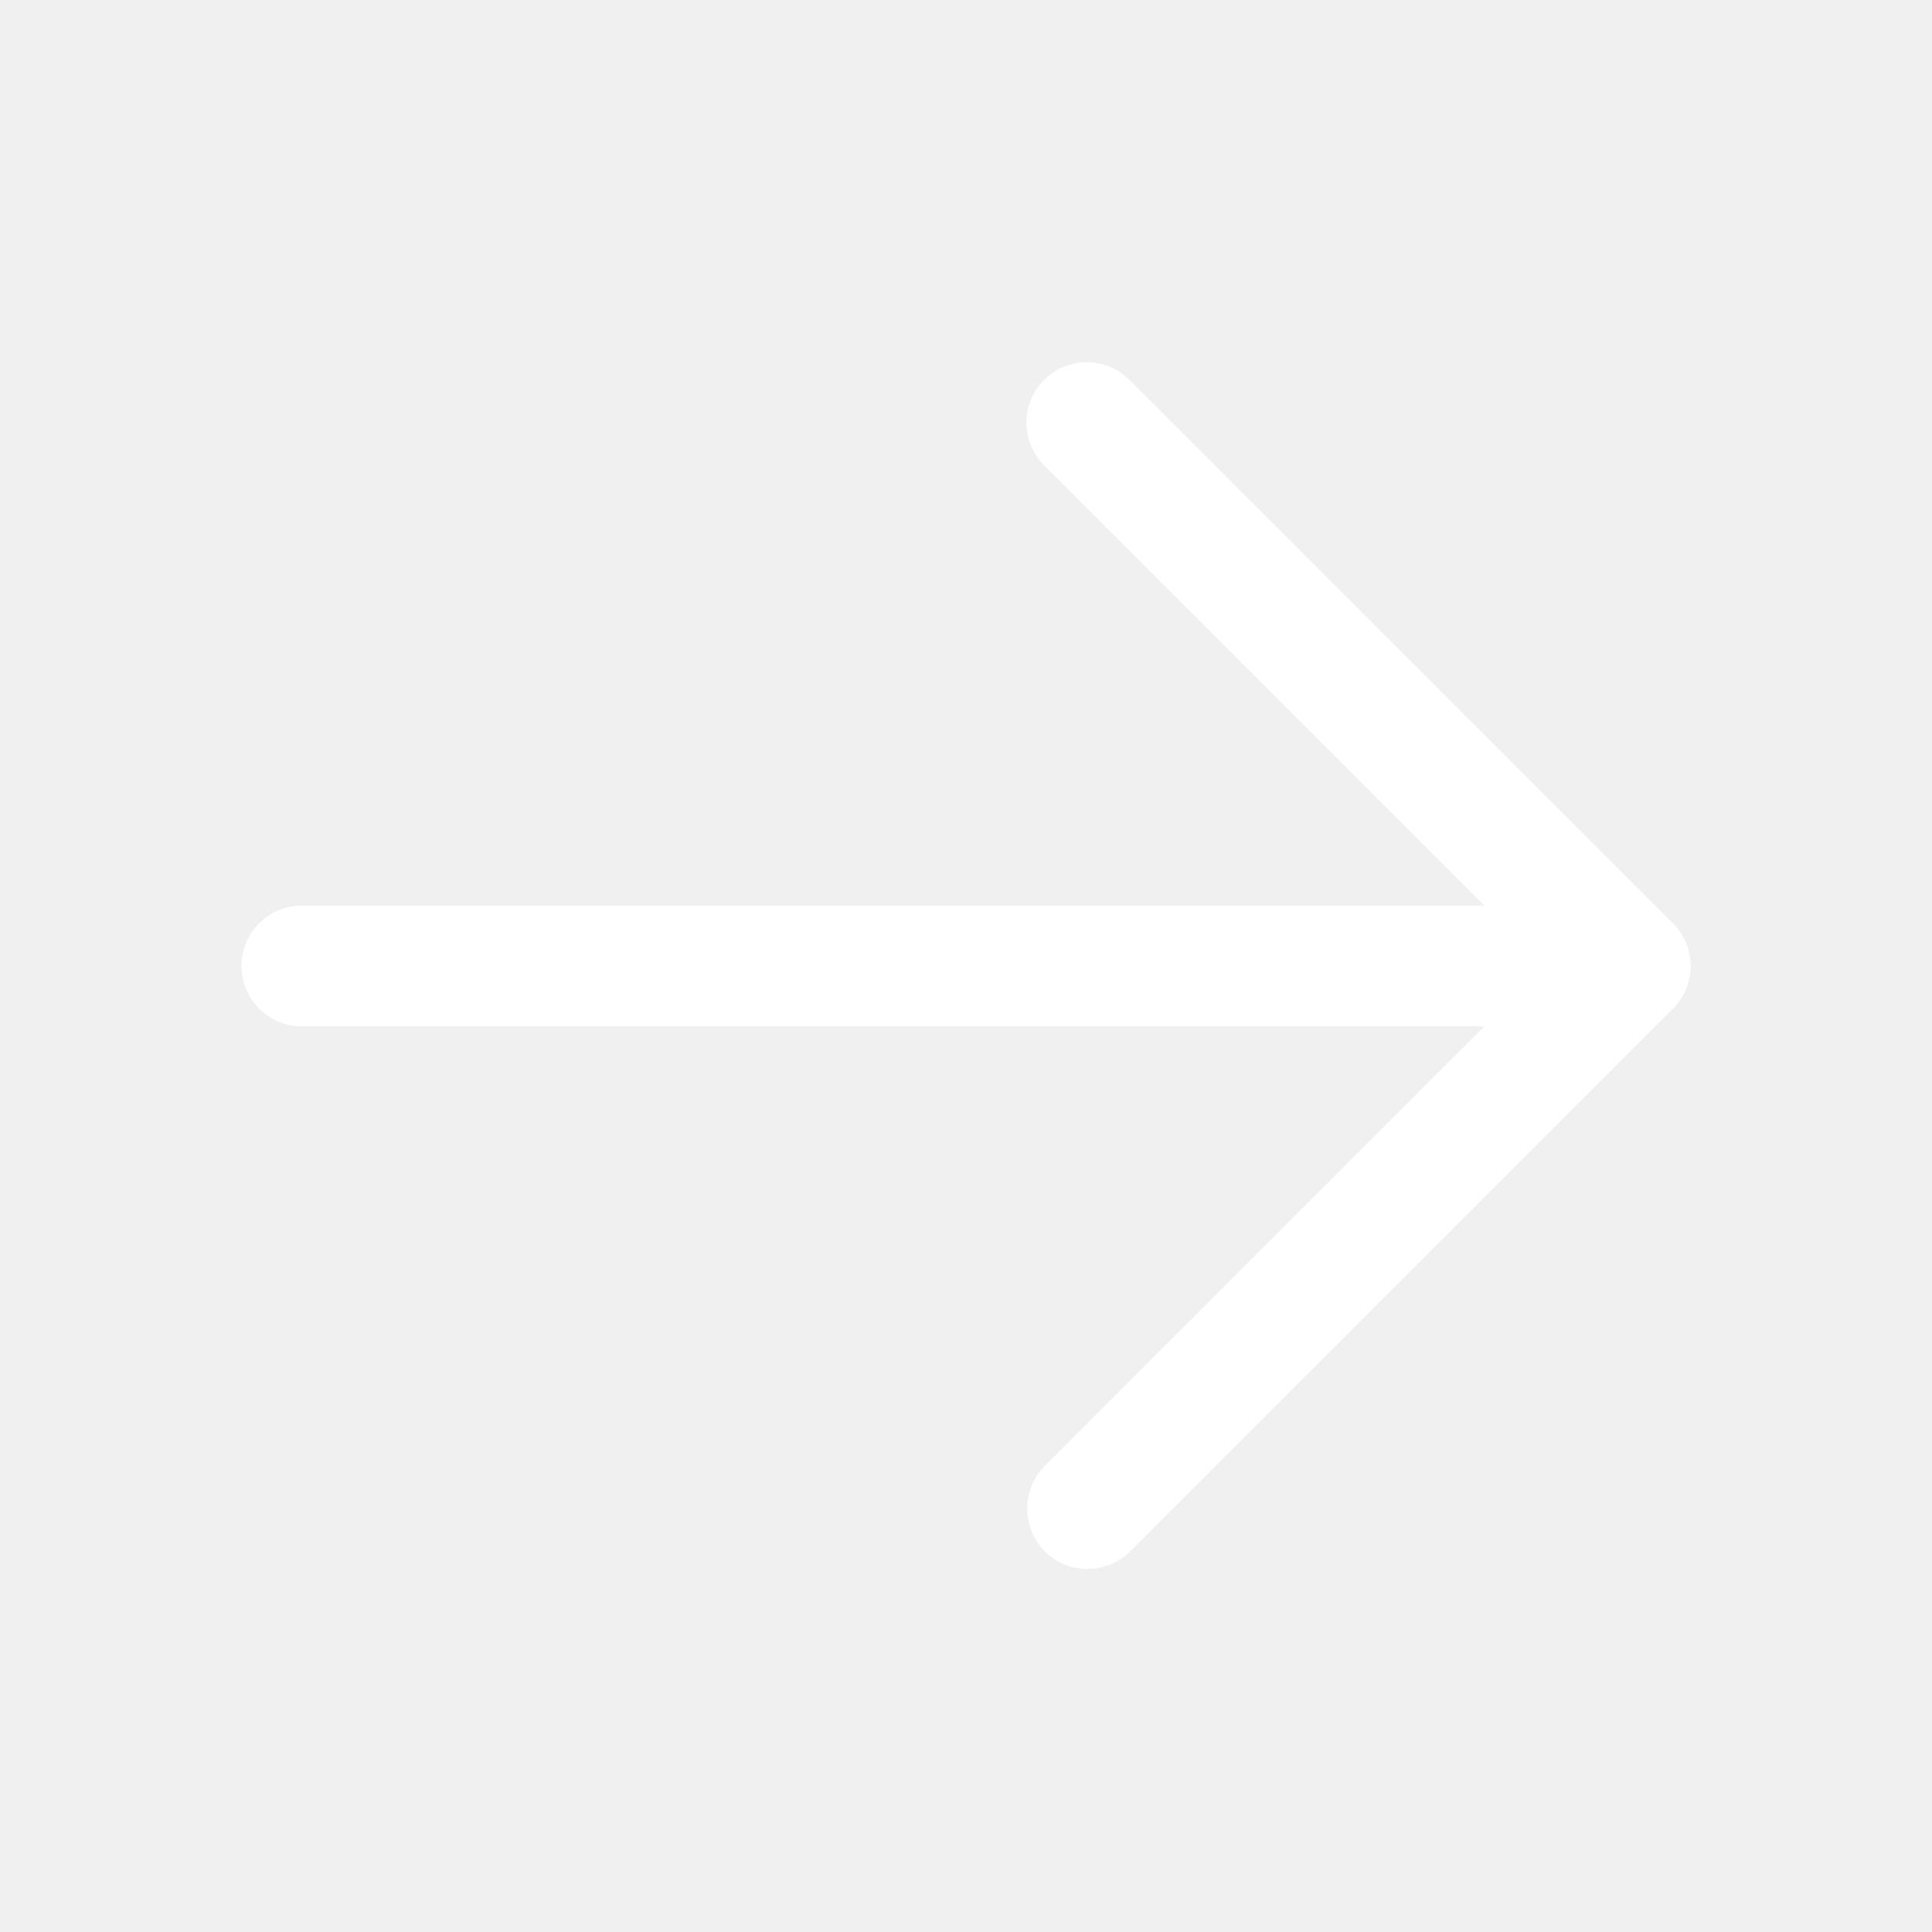
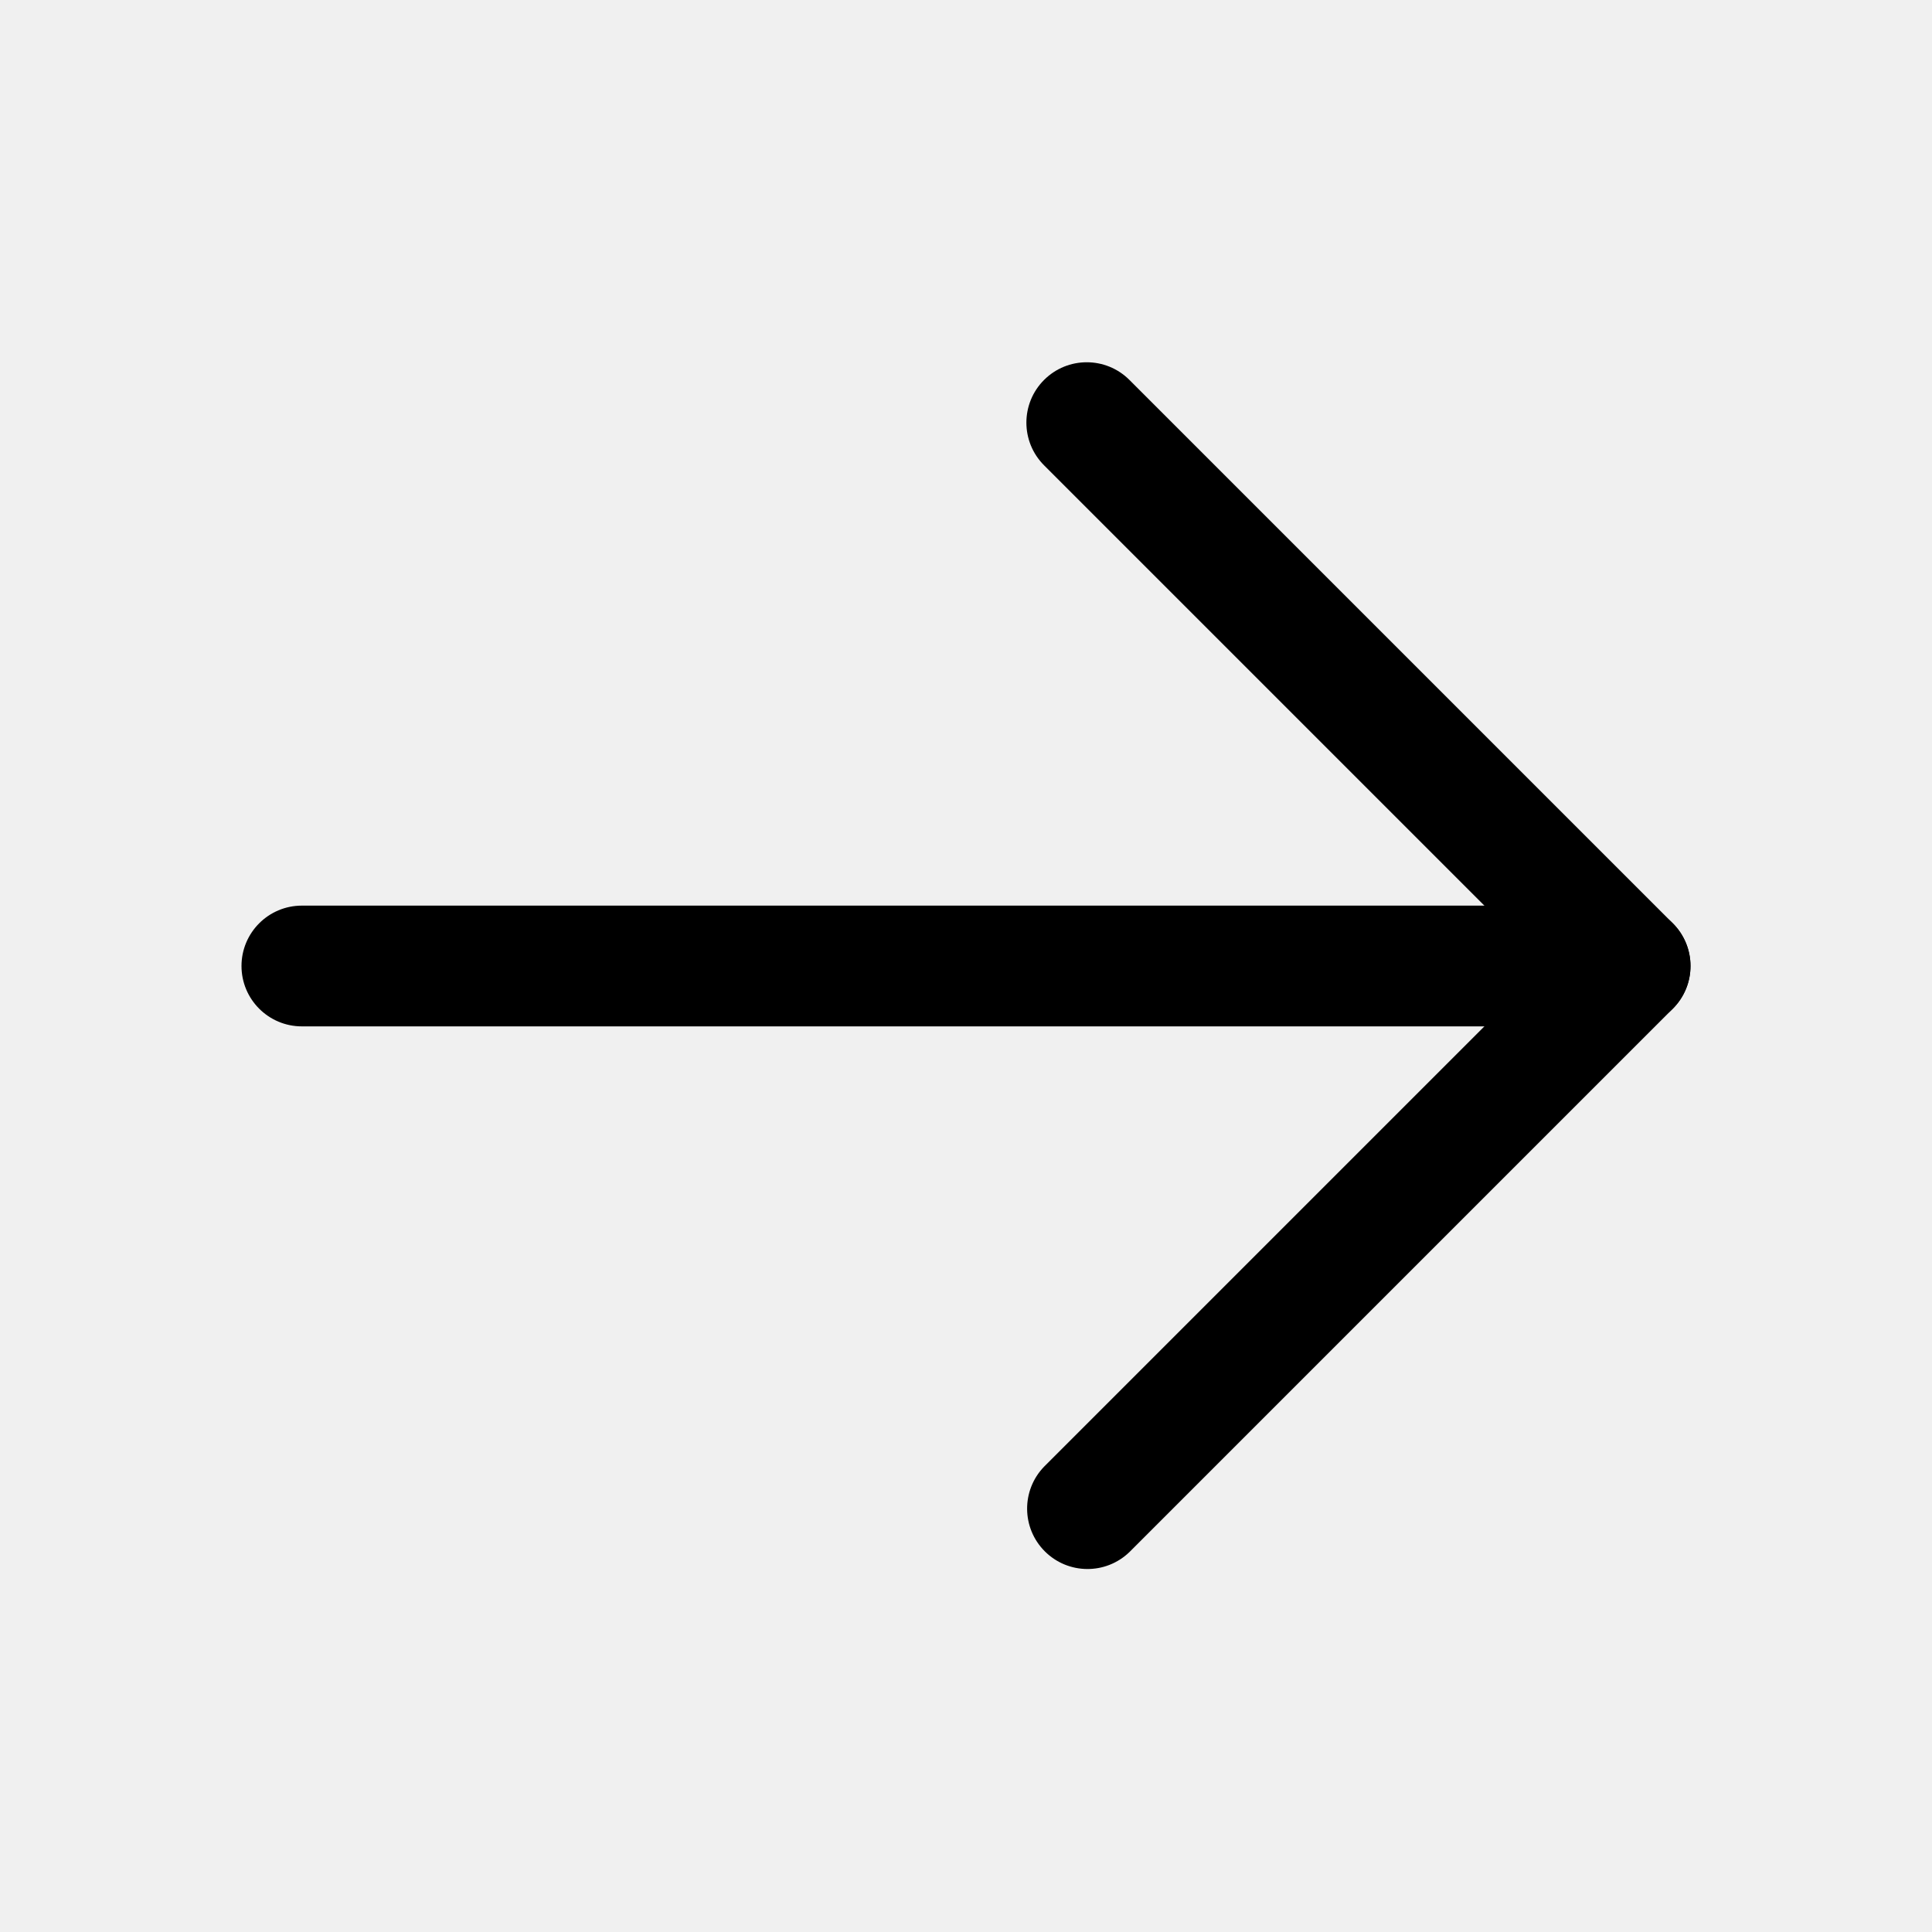
- <svg xmlns="http://www.w3.org/2000/svg" width="32" height="32" fill="none" viewBox="0 0 32 32">
-   <path fill="#fff" fill-rule="evenodd" d="M4 16a1 1 0 0 1 1-1h22a1 1 0 1 1 0 2H5a1 1 0 0 1-1-1Z" clip-rule="evenodd" />
-   <path fill="#fff" fill-rule="evenodd" d="M17.293 6.293a1 1 0 0 1 1.414 0l9 9a1 1 0 0 1 0 1.414l-9 9a1 1 0 0 1-1.414-1.414L25.586 16l-8.293-8.293a1 1 0 0 1 0-1.414Z" clip-rule="evenodd" />
+ <svg xmlns="http://www.w3.org/2000/svg" width="32" height="32" viewBox="0 0 32 32">
+   <path fill-rule="evenodd" d="M4 16a1 1 0 0 1 1-1h22a1 1 0 1 1 0 2H5a1 1 0 0 1-1-1Z" clip-rule="evenodd" />
+   <path fill-rule="evenodd" d="M17.293 6.293a1 1 0 0 1 1.414 0l9 9a1 1 0 0 1 0 1.414l-9 9a1 1 0 0 1-1.414-1.414L25.586 16l-8.293-8.293a1 1 0 0 1 0-1.414Z" clip-rule="evenodd" />
</svg>
